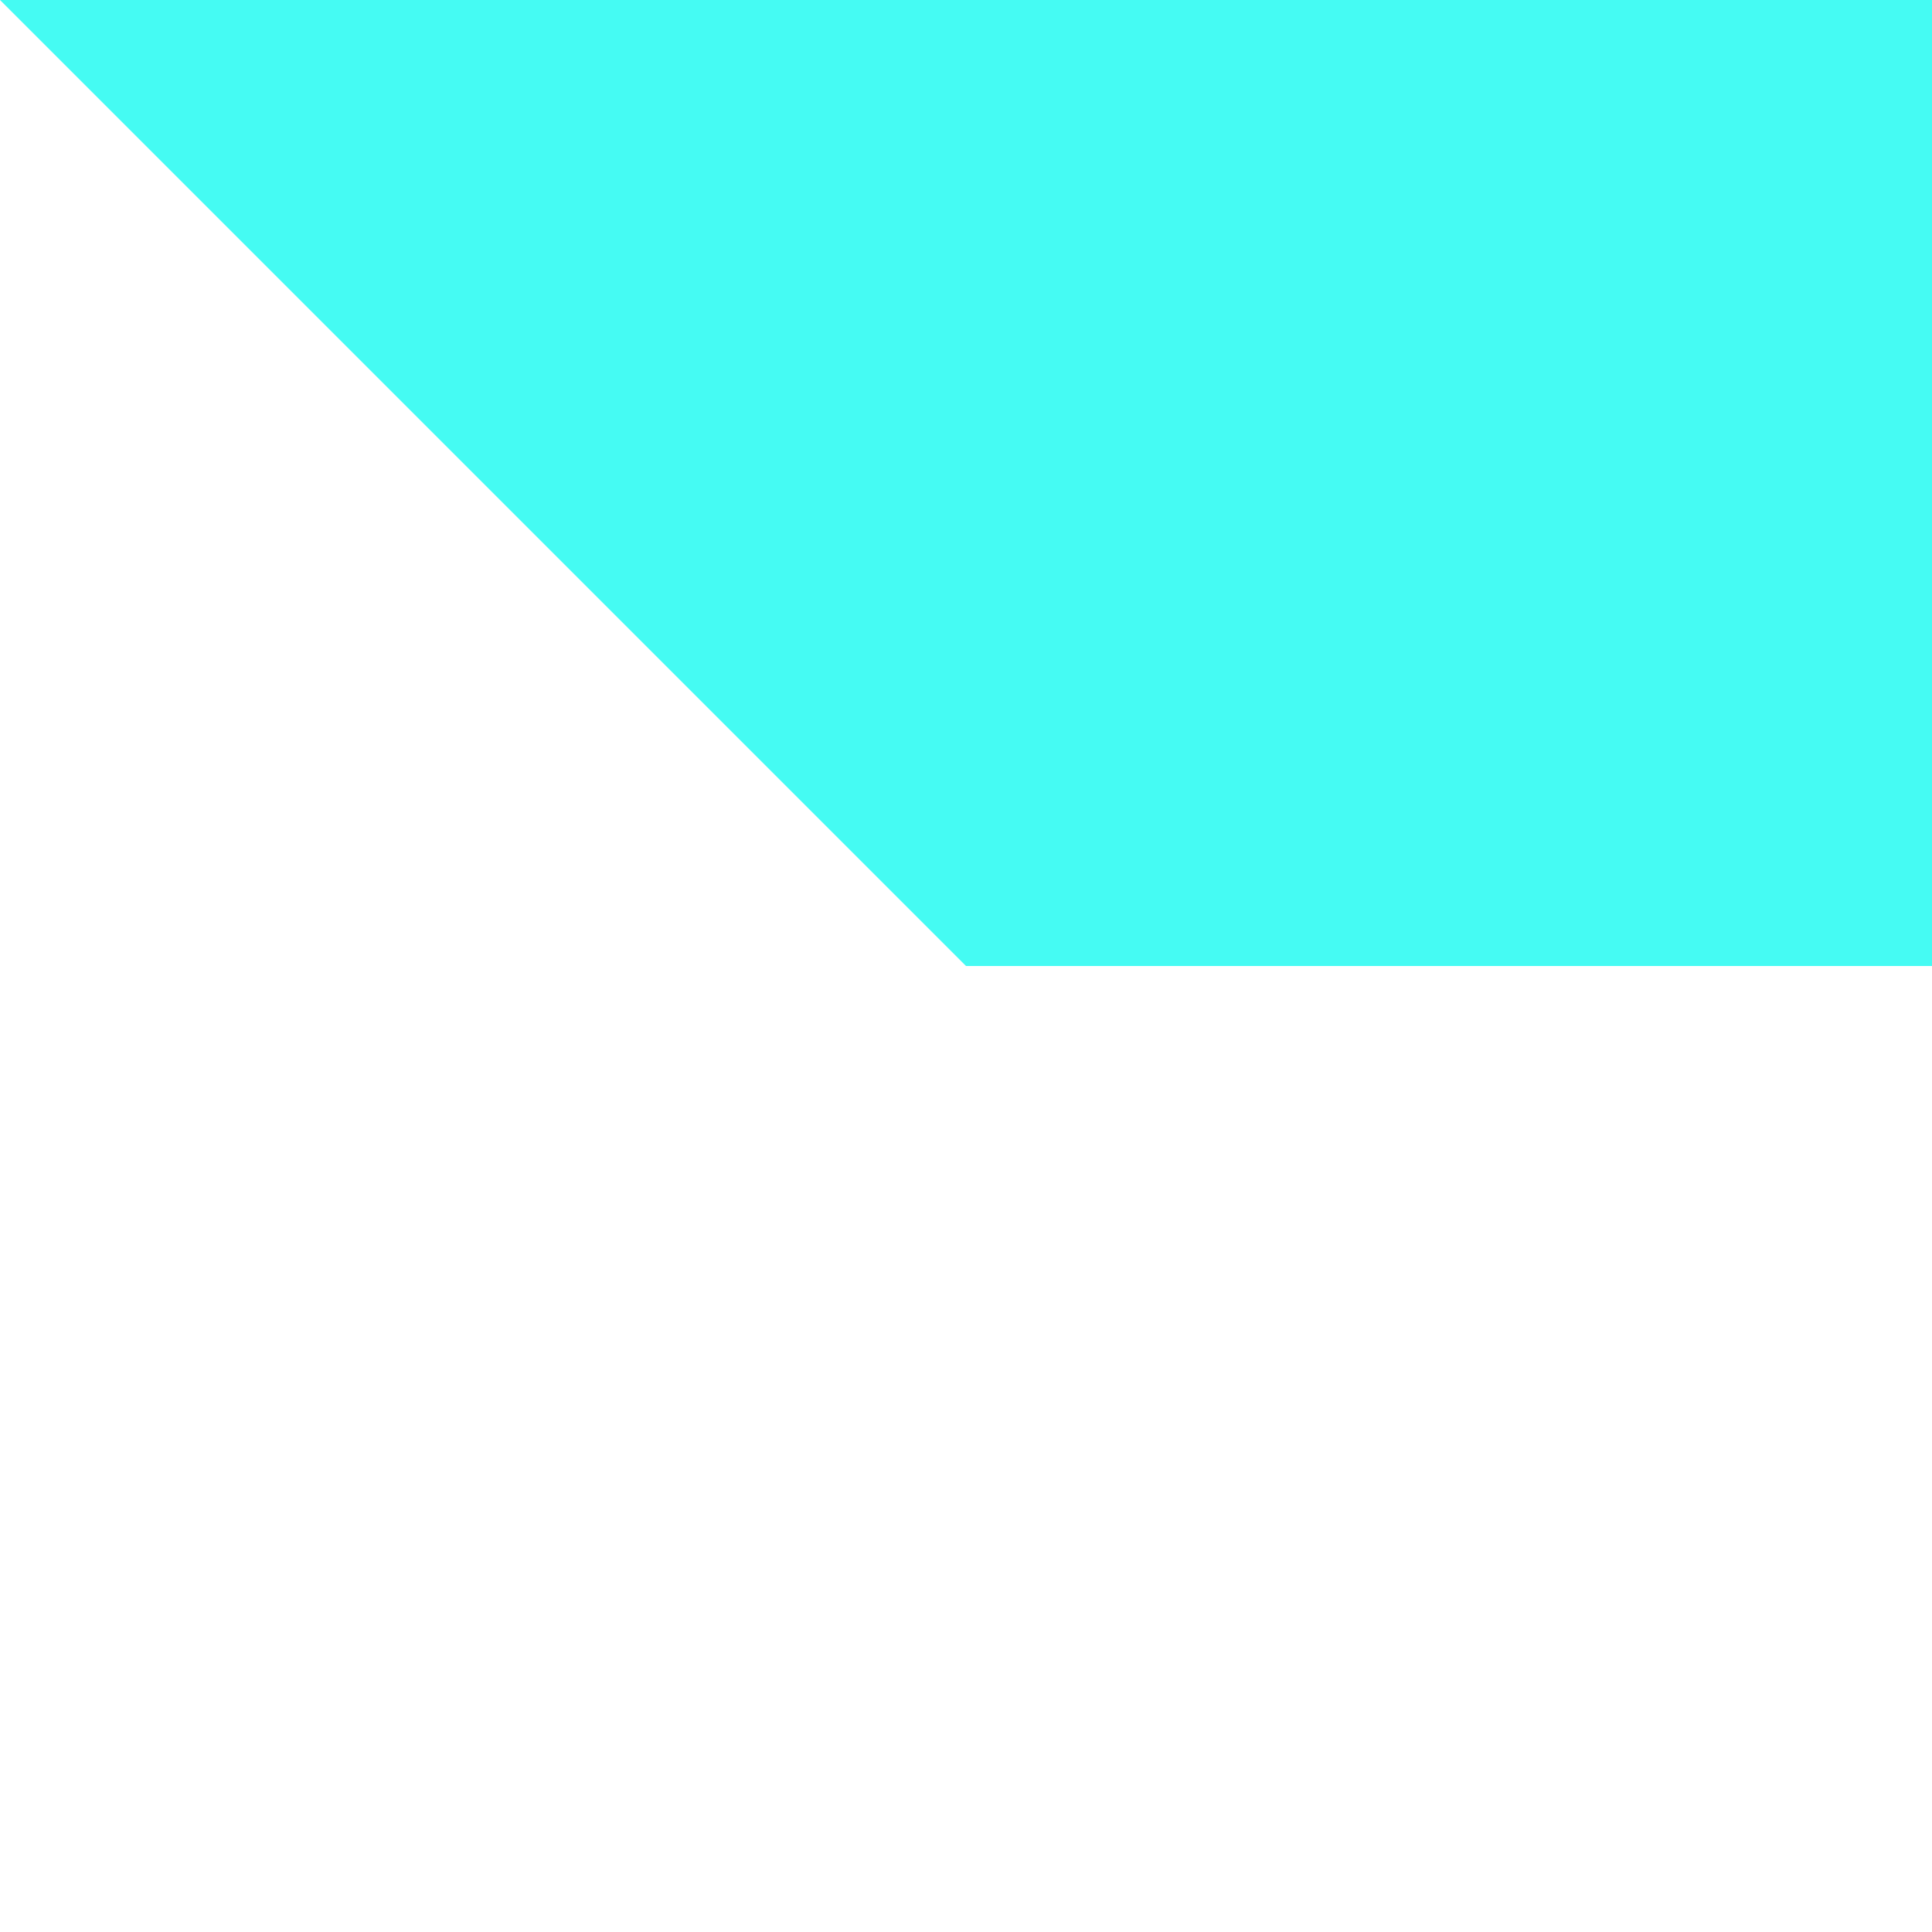
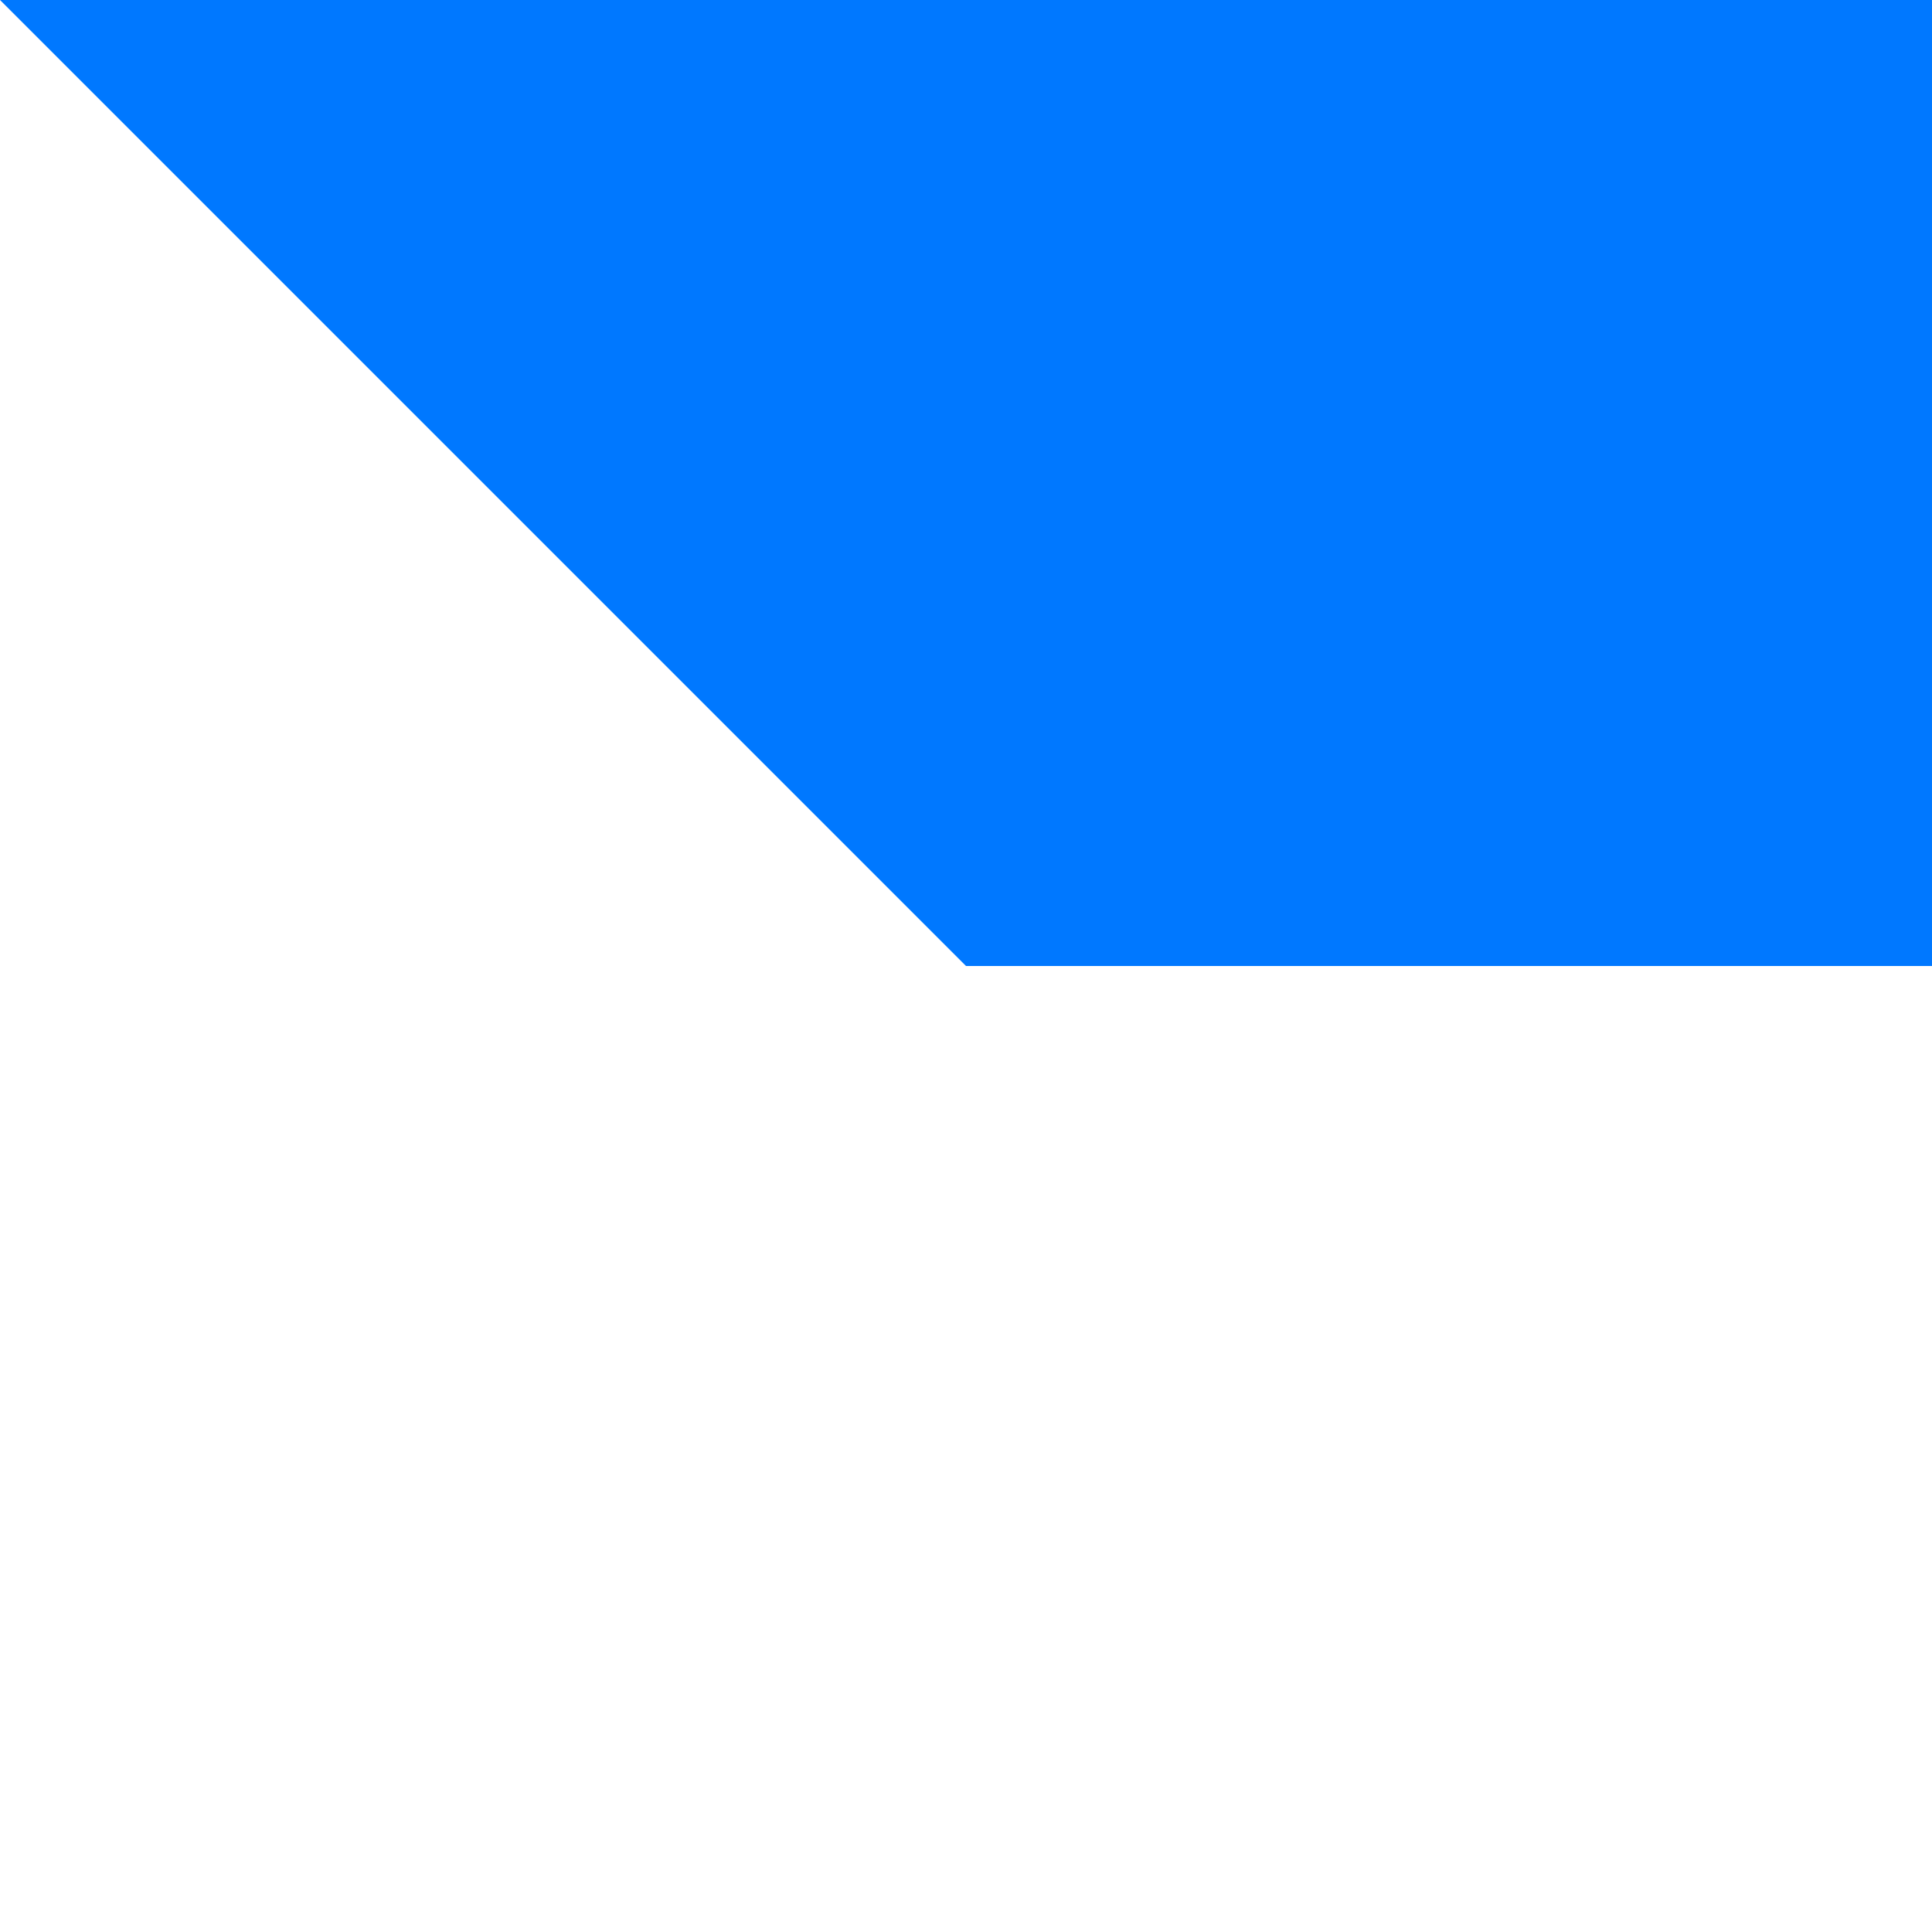
<svg xmlns="http://www.w3.org/2000/svg" viewBox="0 0 100 100">
  <defs>
-     <style>.cls-1{fill:none;}.cls-2{fill:#45fbf3;}</style>
+     <style>.cls-1{fill:none;}.cls-2{fill:#0078FF;}</style>
  </defs>
  <g id="Layer_2" data-name="Layer 2">
    <g id="Layer_1-2" data-name="Layer 1">
      <rect class="cls-1" width="100" height="100" />
      <polygon class="cls-2" points="0 0 50 50 100 50 100 0 0 0" />
    </g>
  </g>
</svg>
